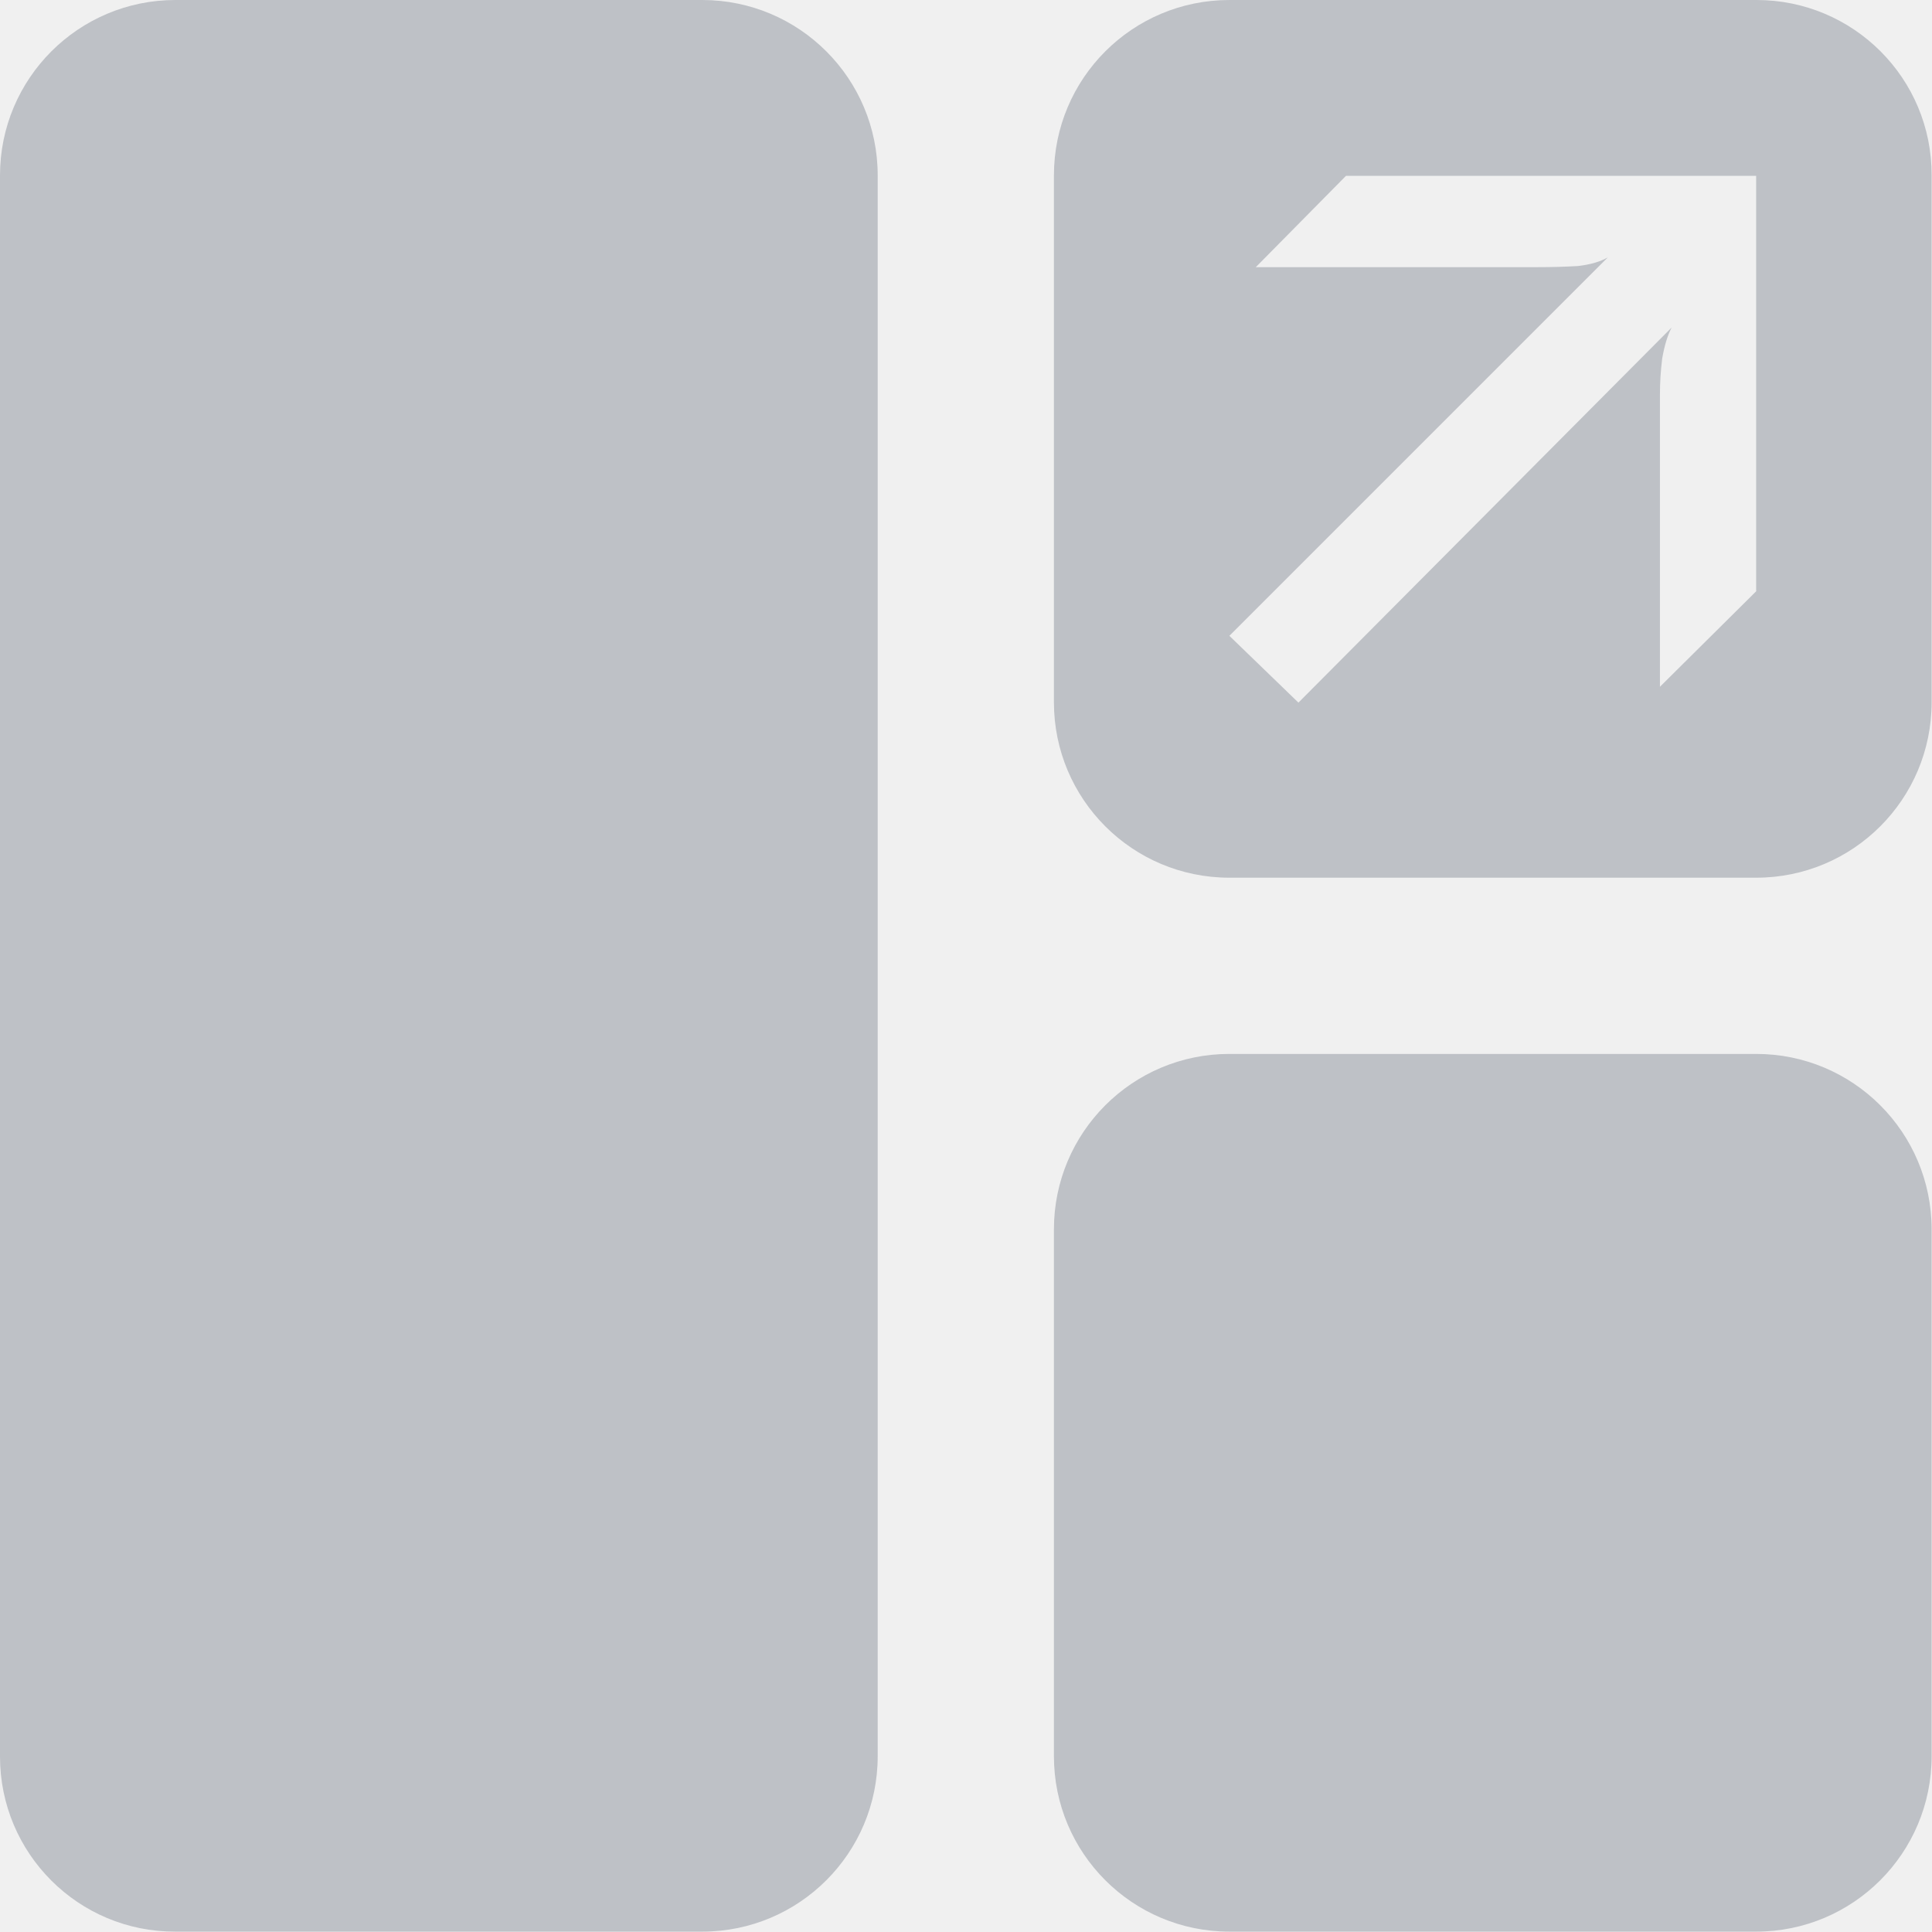
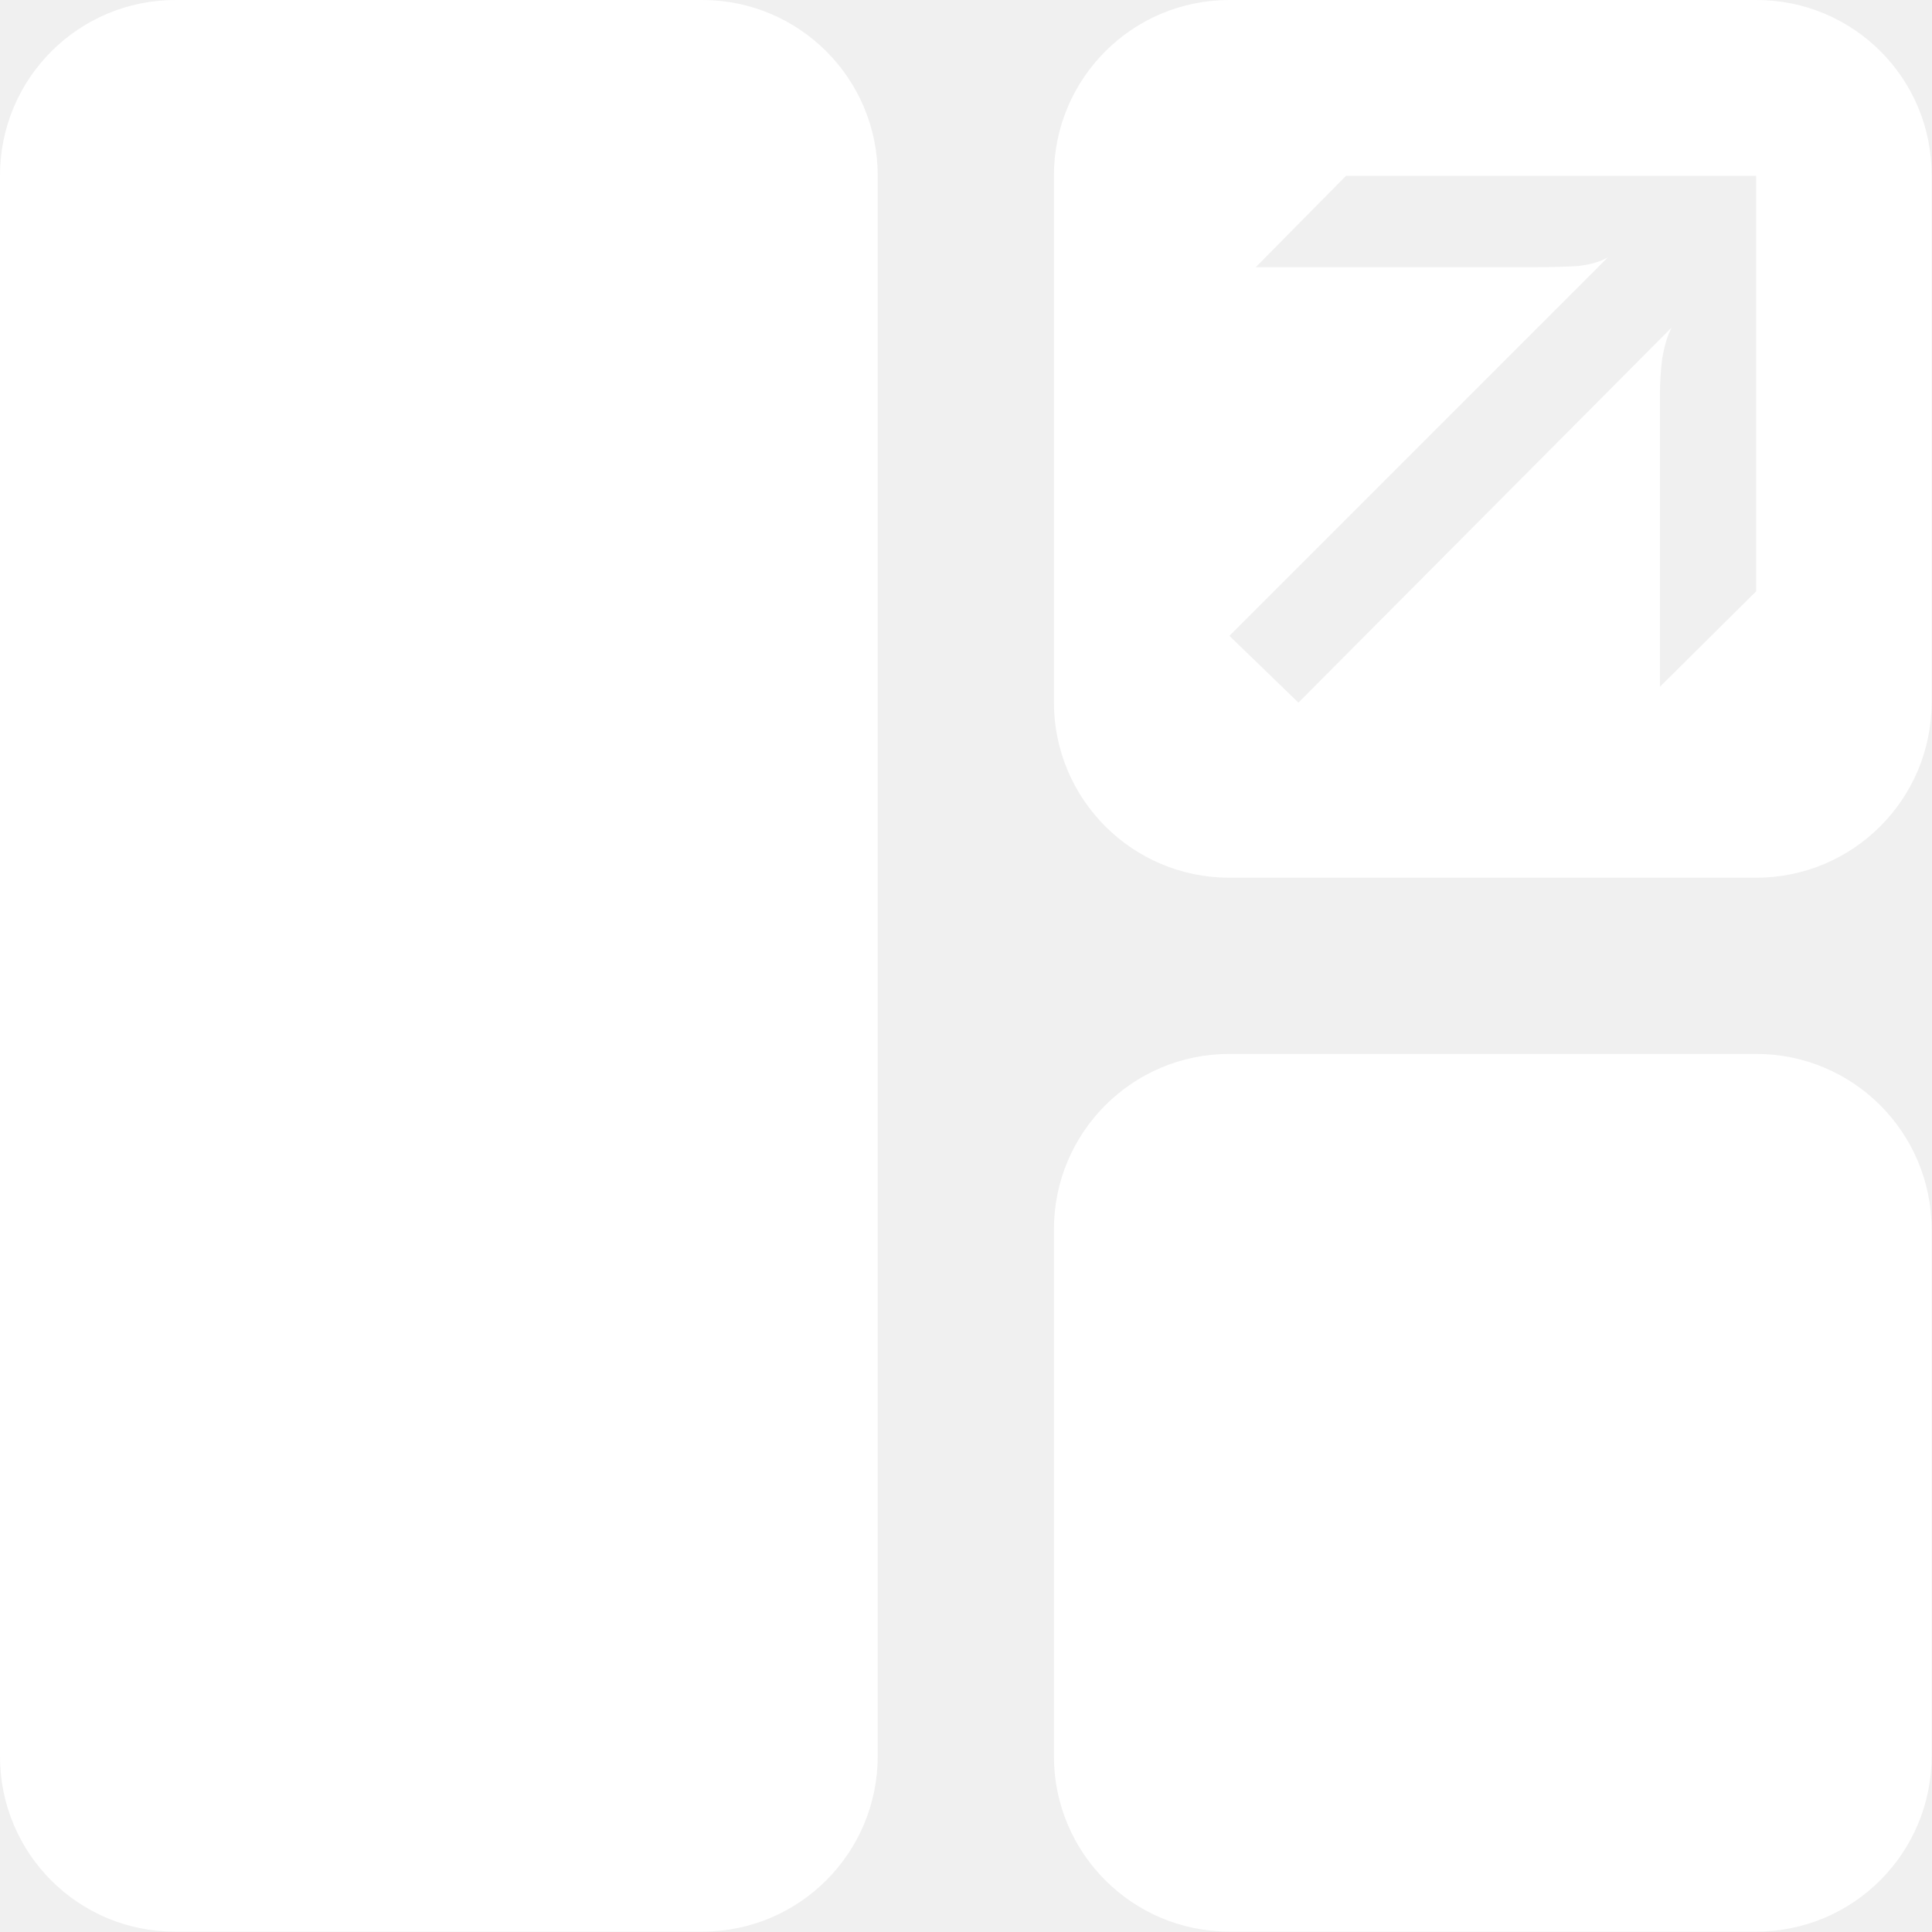
<svg xmlns="http://www.w3.org/2000/svg" xml:space="preserve" viewBox="0 0 512 512">
-   <path fill="#BEC1C6" d="M46.5 0h139.6c25.7 0 46.5 20.8 46.5 46.5v418.9c0 25.7-20.8 46.5-46.5 46.5H46.5C20.8 512 0 491.2 0 465.5v-419C0 20.8 20.8 0 46.5 0m419 0H325.8c-25.7 0-46.5 20.8-46.5 46.5v139.6c0 25.7 20.8 46.5 46.5 46.5h139.6c25.7 0 46.5-20.8 46.5-46.5V46.5C512 20.8 491.2 0 465.5 0m0 156.6L439.9 182v-77.4q0-4.8.6-9.6c.6-3.4 1.4-6.1 2.5-8.2l-98.9 99.4-18.3-17.7L426.1 68.2c-1.9 1.1-4.5 1.9-7.9 2.3-3.4.2-6.9.3-10.7.3h-74.7l23.9-24.2h108.7v110zM325.8 279.3h139.6c25.7 0 46.5 20.8 46.5 46.5v139.6c0 25.7-20.8 46.5-46.5 46.5H325.8c-25.7 0-46.5-20.8-46.5-46.5V325.8c0-25.7 20.8-46.5 46.5-46.5" />
+   <path fill="#FFFFFF" d="M46.5 0h139.6c25.7 0 46.5 20.8 46.5 46.5v418.9c0 25.7-20.8 46.5-46.5 46.5H46.5C20.8 512 0 491.2 0 465.5v-419C0 20.8 20.8 0 46.5 0m419 0H325.8c-25.7 0-46.5 20.8-46.5 46.5v139.6c0 25.7 20.8 46.5 46.5 46.5h139.6c25.7 0 46.5-20.8 46.5-46.5V46.5C512 20.8 491.2 0 465.5 0m0 156.6L439.9 182v-77.4q0-4.8.6-9.6c.6-3.4 1.4-6.1 2.5-8.2l-98.9 99.4-18.3-17.7L426.1 68.2c-1.9 1.1-4.5 1.9-7.9 2.3-3.4.2-6.9.3-10.7.3h-74.7l23.9-24.2h108.7v110zM325.8 279.3h139.6c25.7 0 46.5 20.8 46.5 46.5v139.6c0 25.7-20.8 46.5-46.5 46.5H325.8c-25.7 0-46.5-20.8-46.5-46.5V325.8c0-25.7 20.8-46.5 46.5-46.5" />
</svg>
